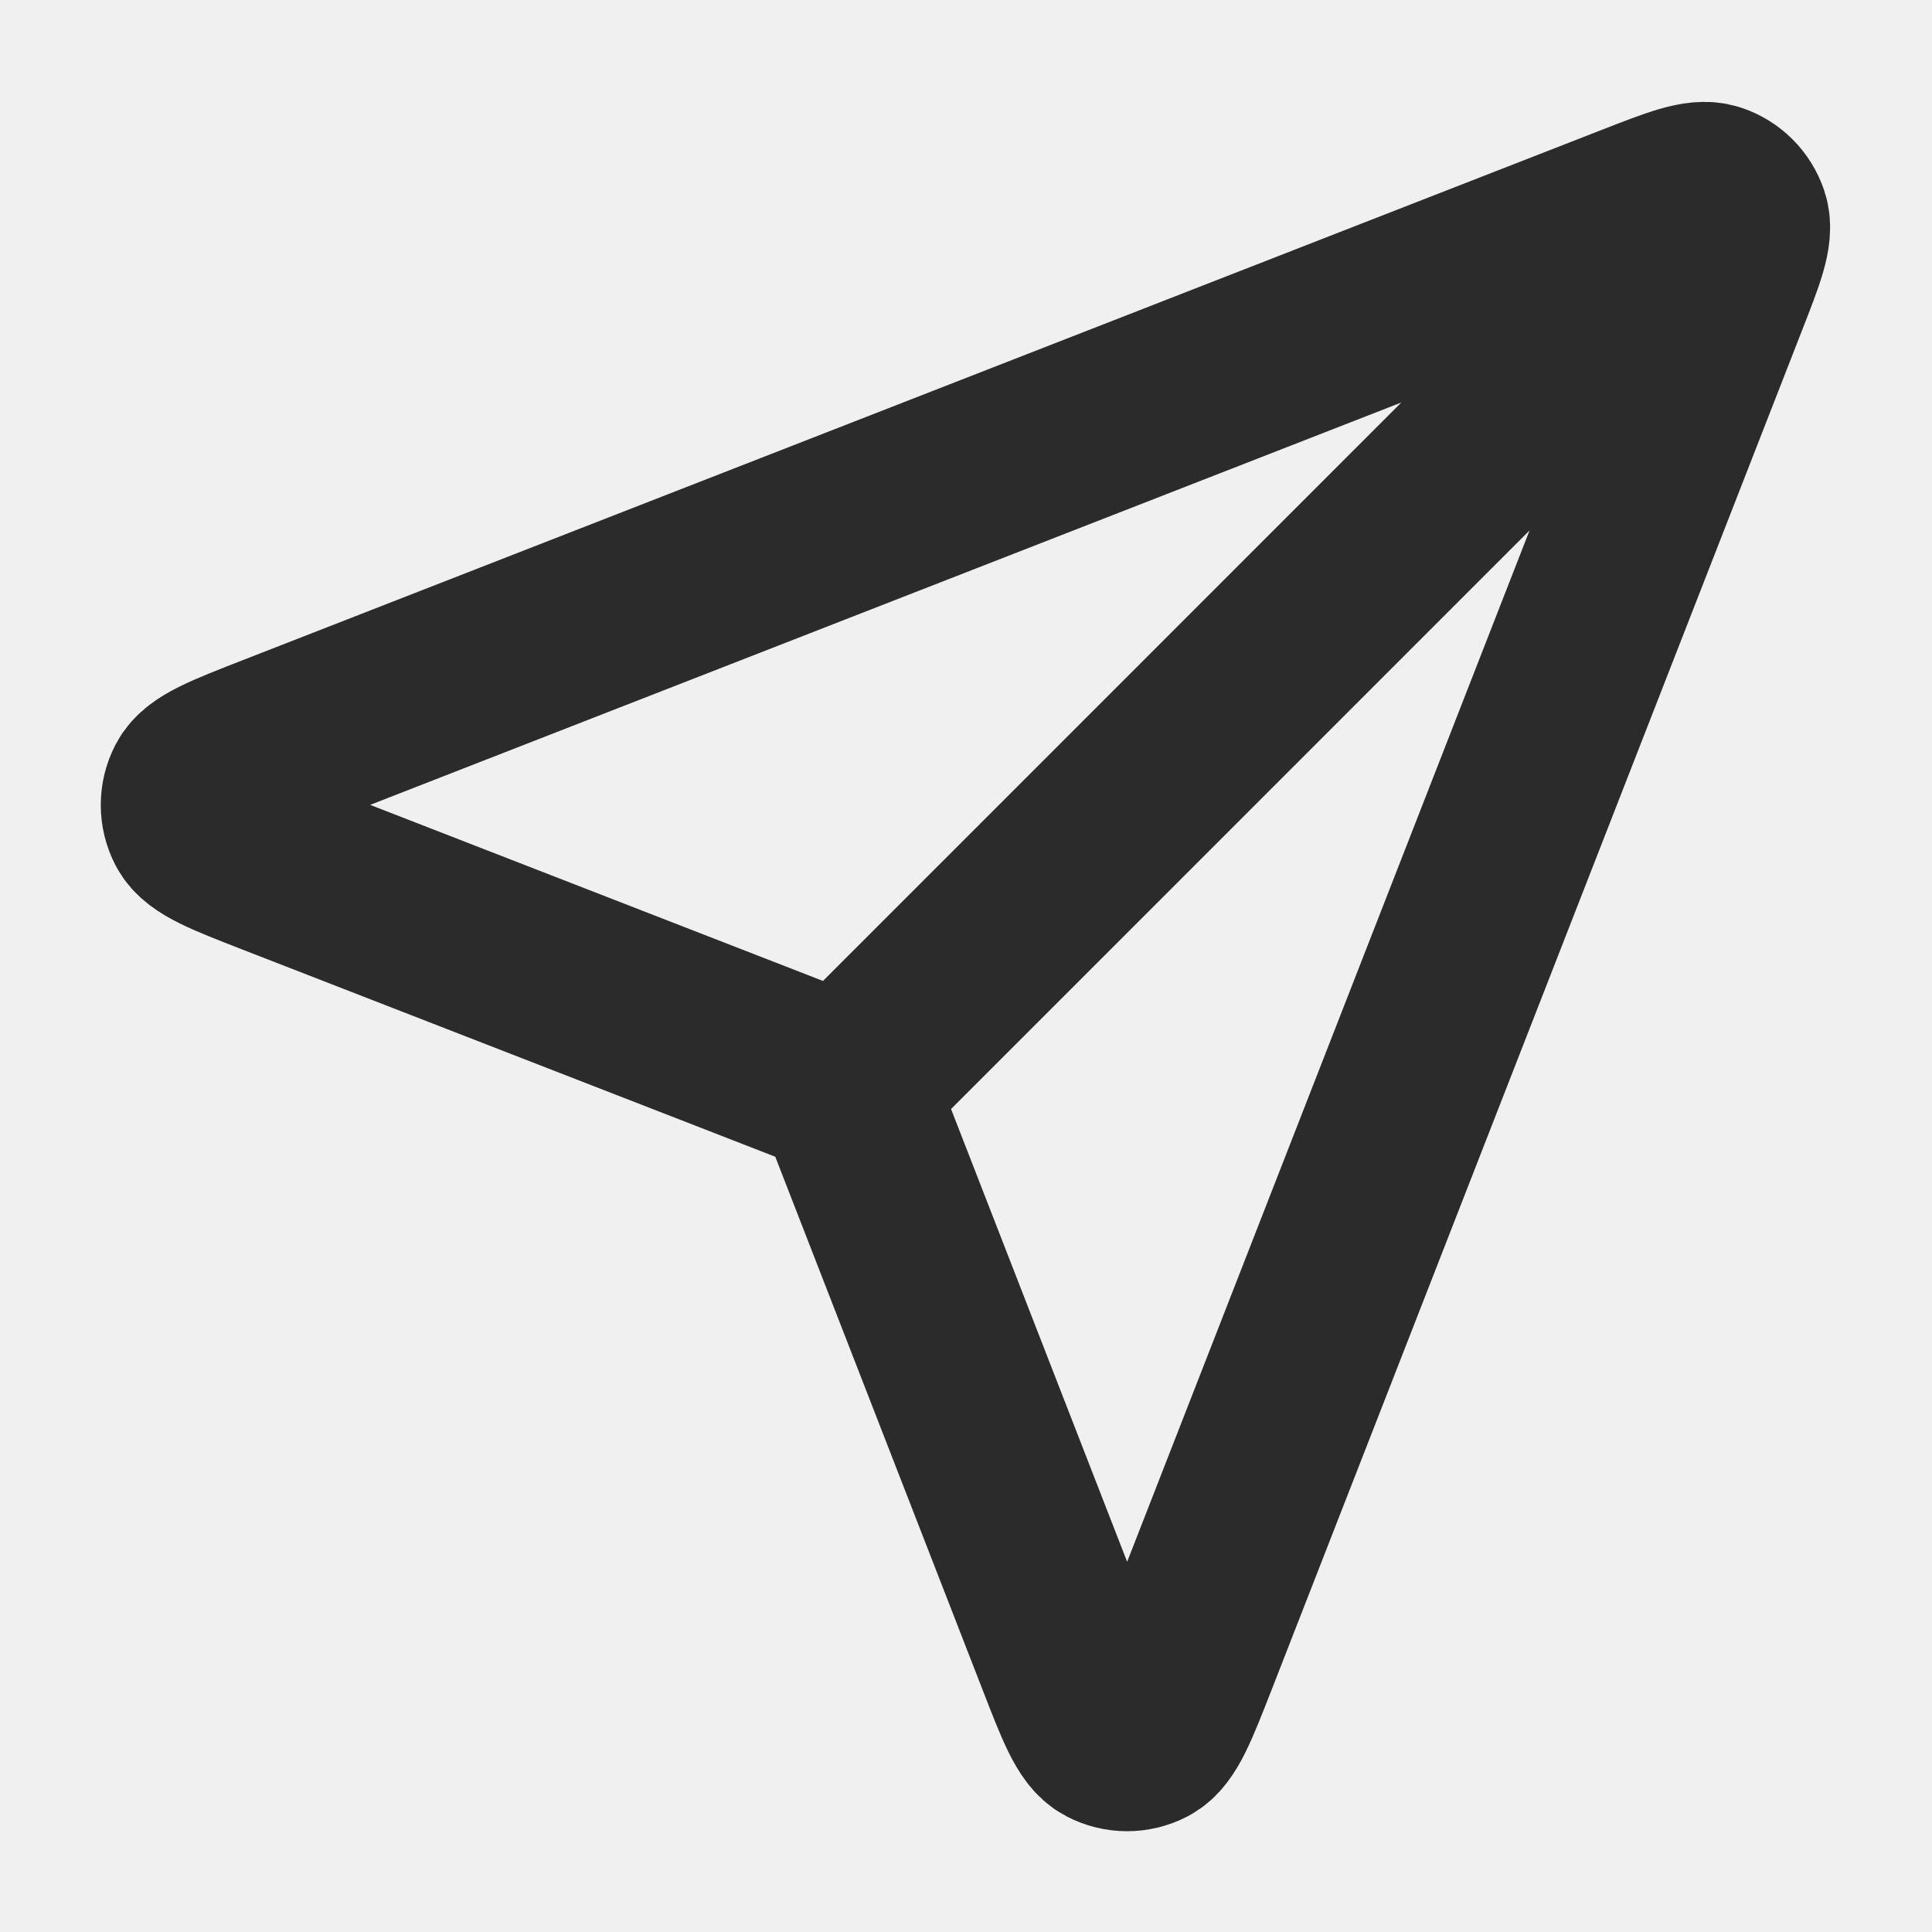
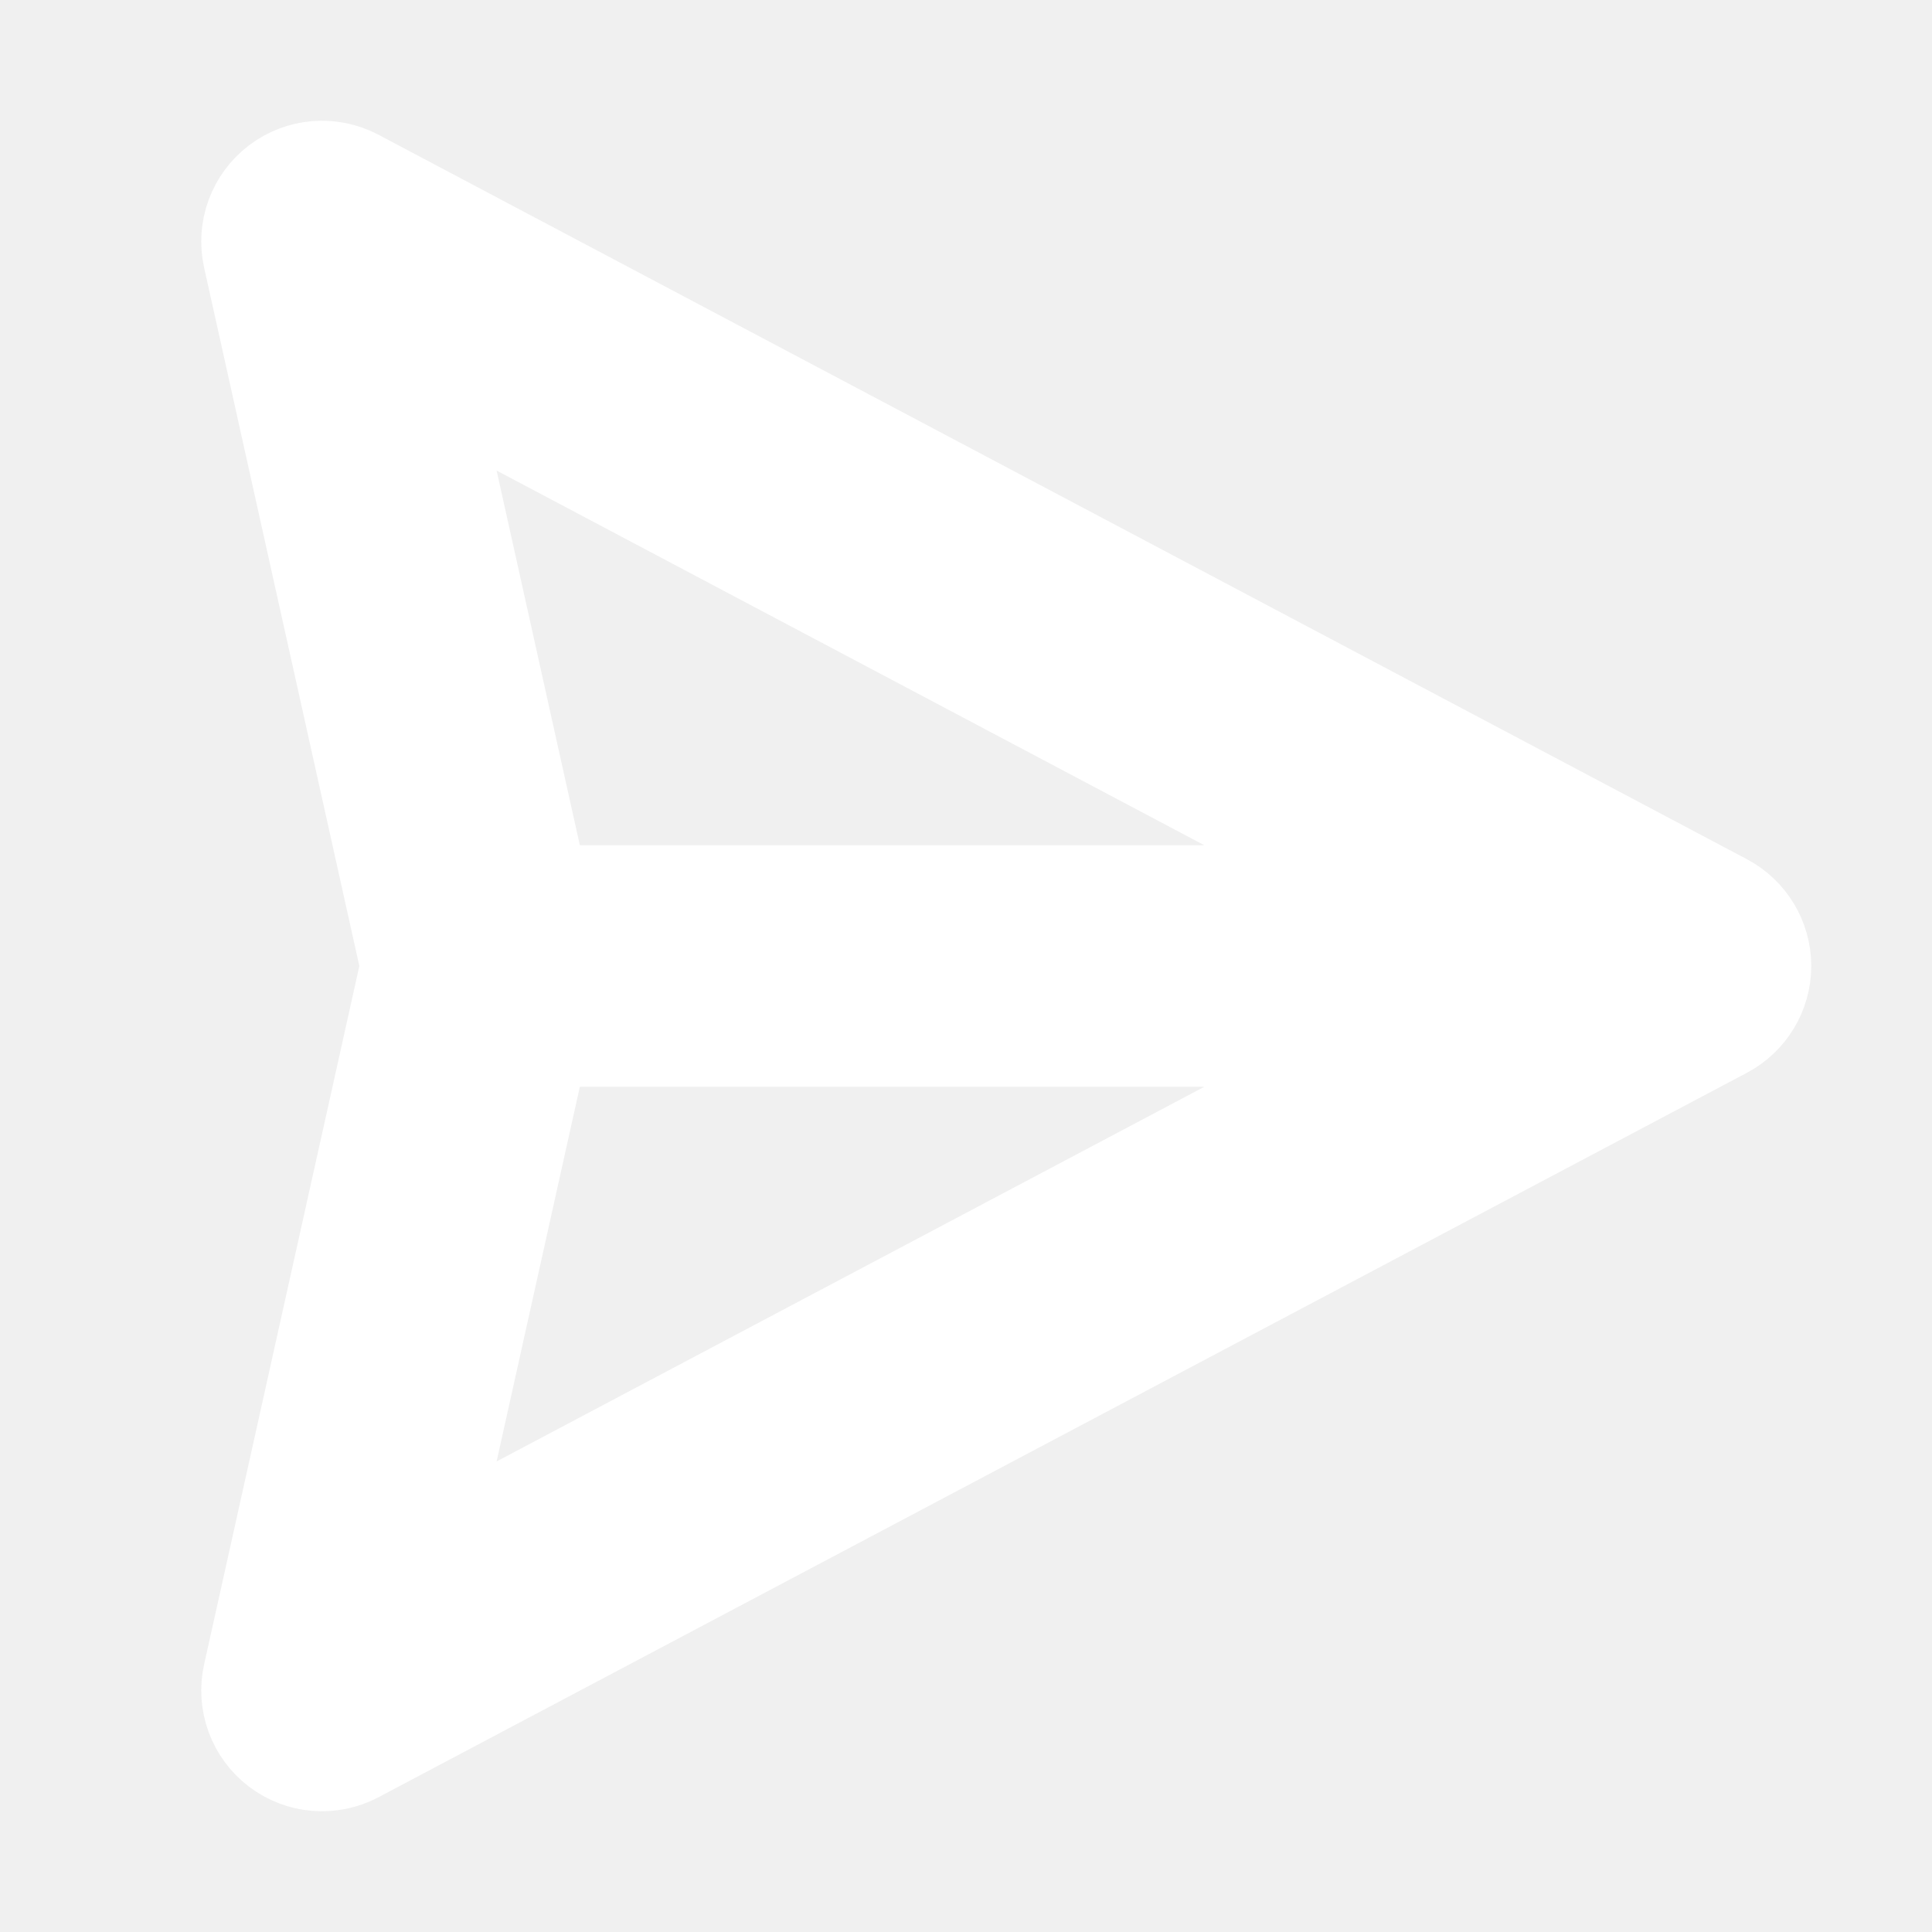
- <svg xmlns="http://www.w3.org/2000/svg" width="16" height="16" viewBox="0 0 16 16" fill="none">
-   <g clip-path="url(#clip0_2496_3387)">
-     <path d="M7 9L13.999 2M7.085 9.219L8.837 13.724C8.991 14.121 9.068 14.319 9.179 14.377C9.276 14.428 9.391 14.428 9.487 14.378C9.598 14.32 9.676 14.121 9.831 13.725L14.224 2.466C14.364 2.108 14.434 1.929 14.396 1.815C14.362 1.715 14.284 1.637 14.185 1.604C14.071 1.566 13.892 1.636 13.533 1.776L2.275 6.169C1.878 6.324 1.68 6.401 1.622 6.513C1.572 6.609 1.572 6.724 1.622 6.82C1.68 6.931 1.879 7.009 2.275 7.163L6.781 8.915C6.861 8.946 6.902 8.962 6.936 8.986C6.966 9.008 6.992 9.034 7.013 9.064C7.038 9.098 7.053 9.138 7.085 9.219Z" stroke="#2B2B2B" stroke-width="1.5" stroke-linecap="round" stroke-linejoin="round" />
+ <svg xmlns="http://www.w3.org/2000/svg" viewBox="0 0 24 24" fill="none" stroke="#fff">
+   <g id="SVGRepo_bgCarrier" stroke-width="0" />
+   <g id="SVGRepo_tracerCarrier" stroke-linecap="round" stroke-linejoin="round" />
+   <g id="SVGRepo_iconCarrier">
+     <path fill-rule="evenodd" clip-rule="evenodd" d="M3.394 2.205C3.704 1.968 4.123 1.934 4.468 2.116L21.468 11.116C21.795 11.29 22 11.63 22 12C22 12.37 21.795 12.71 21.468 12.884L4.468 21.884C4.123 22.066 3.704 22.032 3.394 21.795C3.084 21.559 2.939 21.164 3.024 20.783L4.976 12L3.024 3.217C2.939 2.836 3.084 2.441 3.394 2.205ZM6.802 13L5.446 19.103L16.974 13H6.802ZM16.974 11H6.802L5.446 4.897L16.974 11Z" fill="#fff" />
  </g>
-   <defs>
-     <clipPath id="clip0_2496_3387">
-       <rect width="16" height="16" fill="white" />
-     </clipPath>
-   </defs>
</svg>
